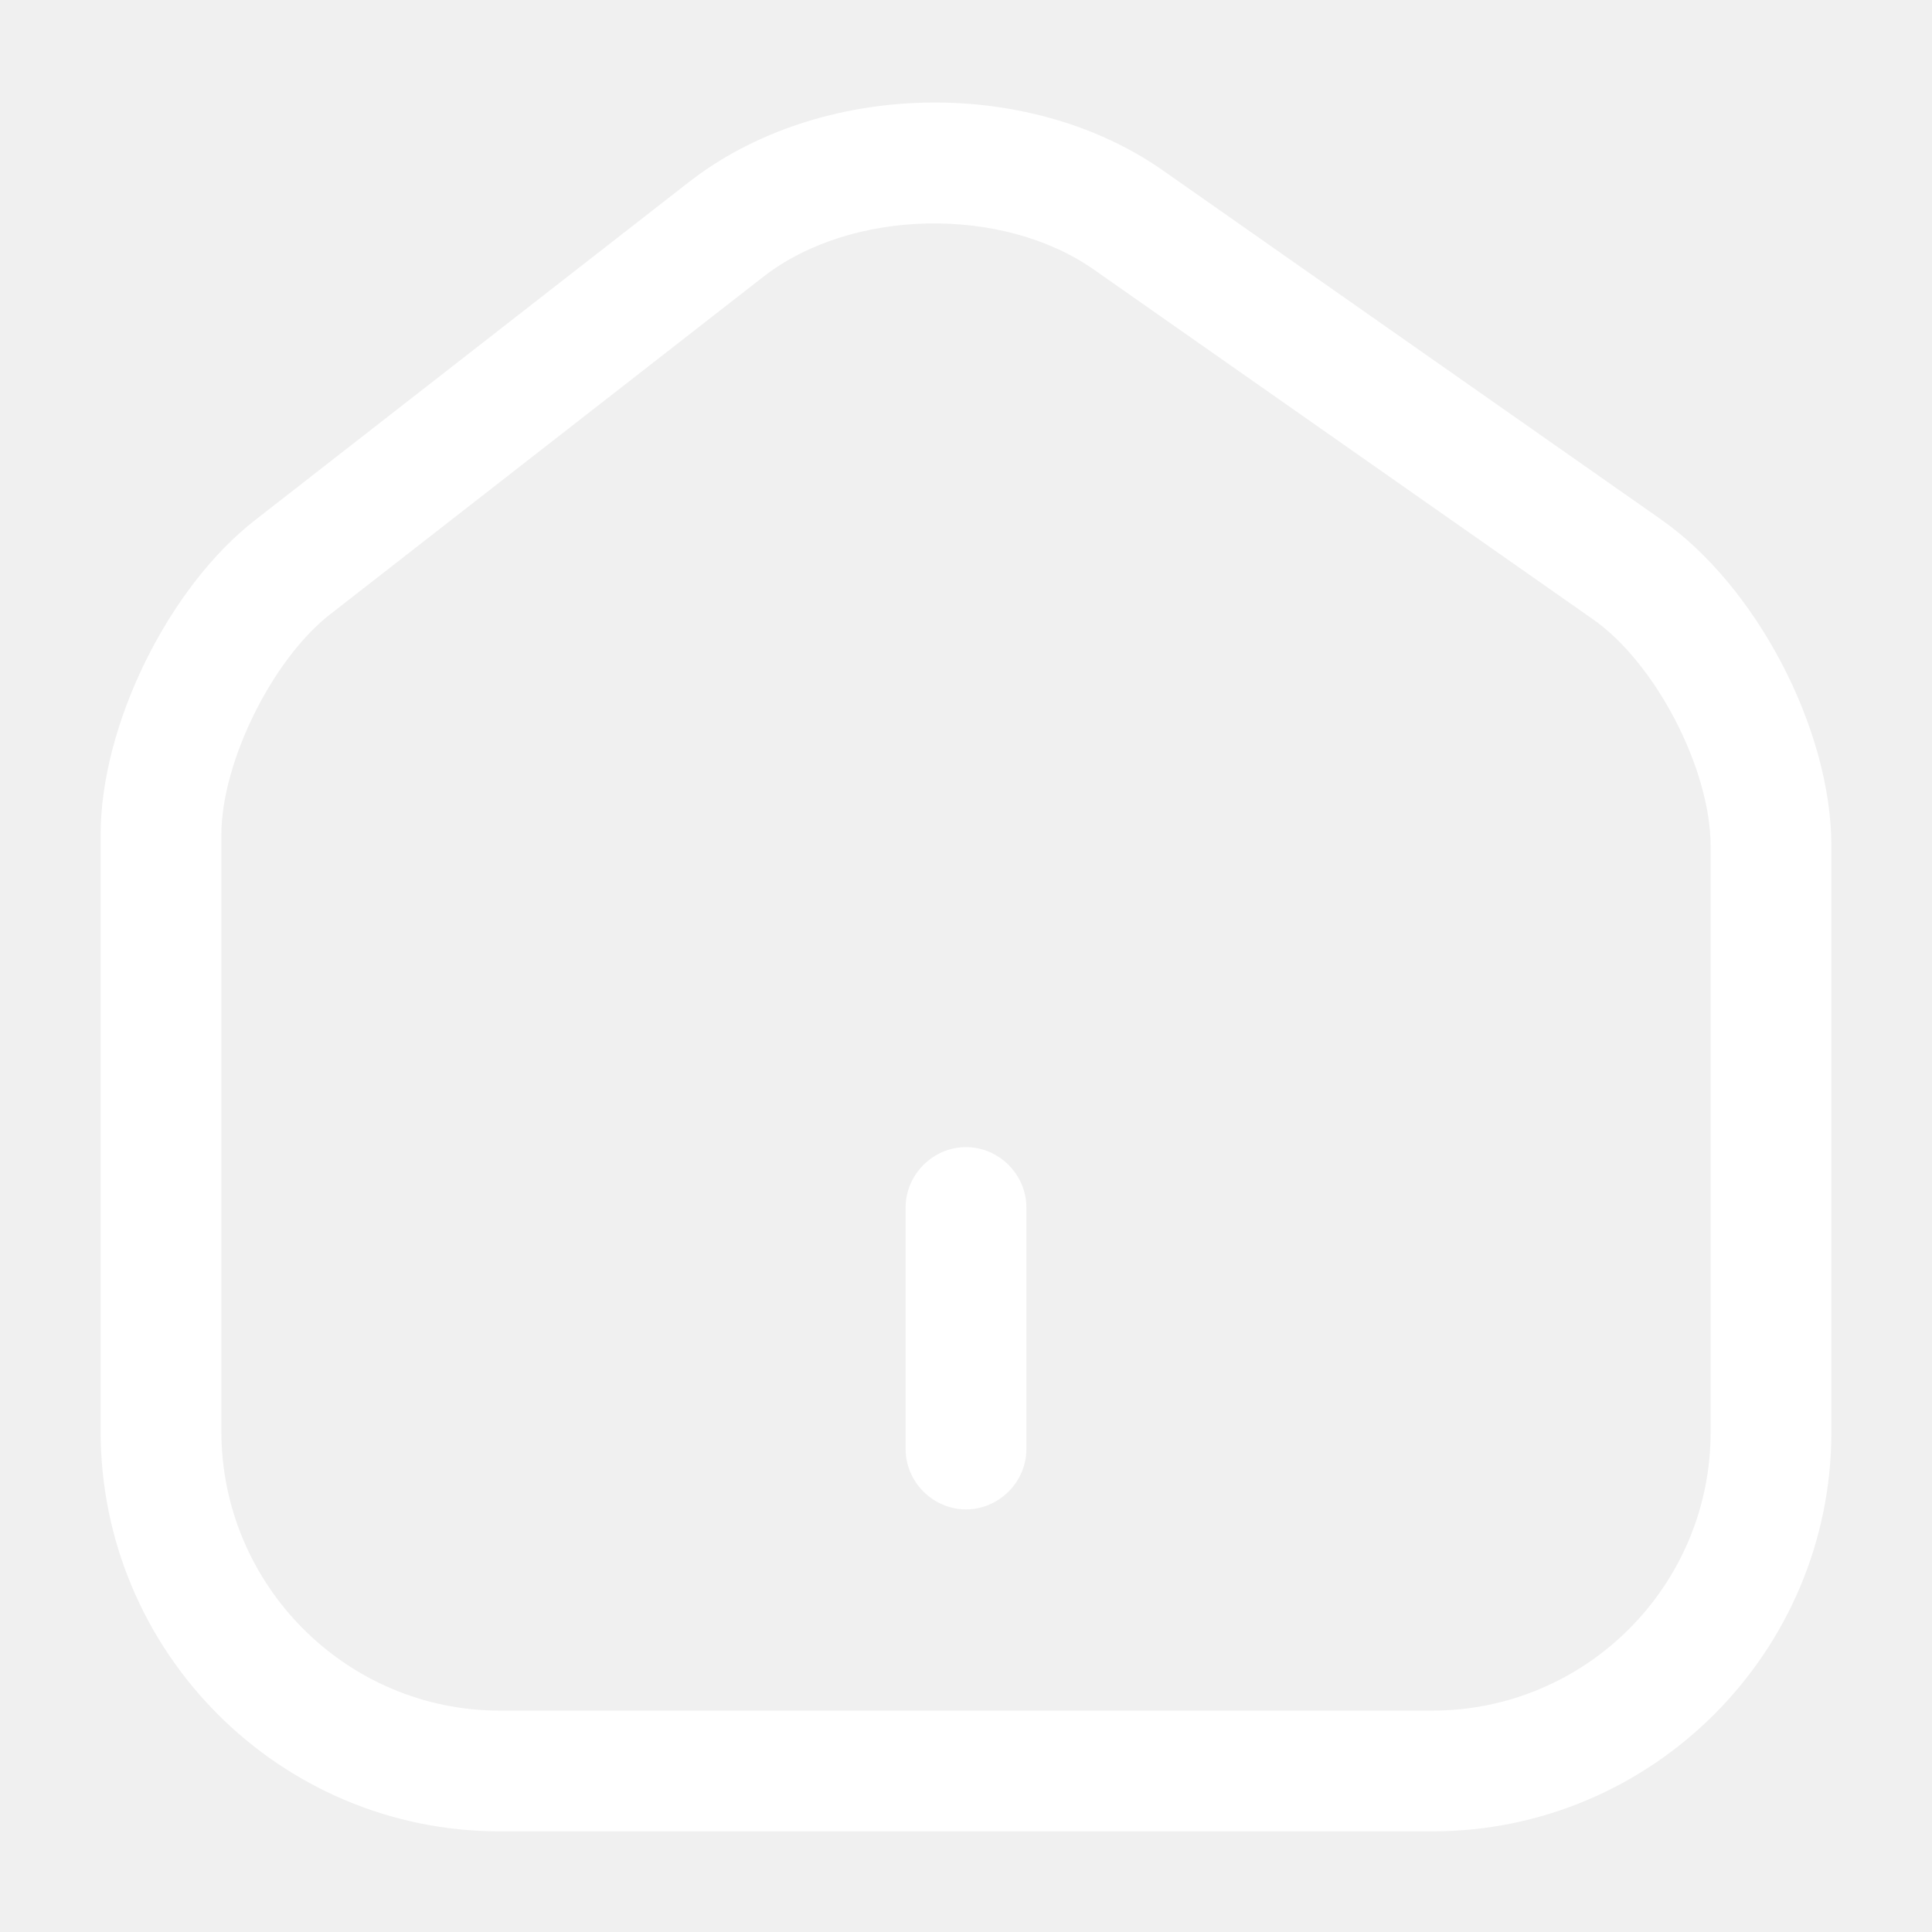
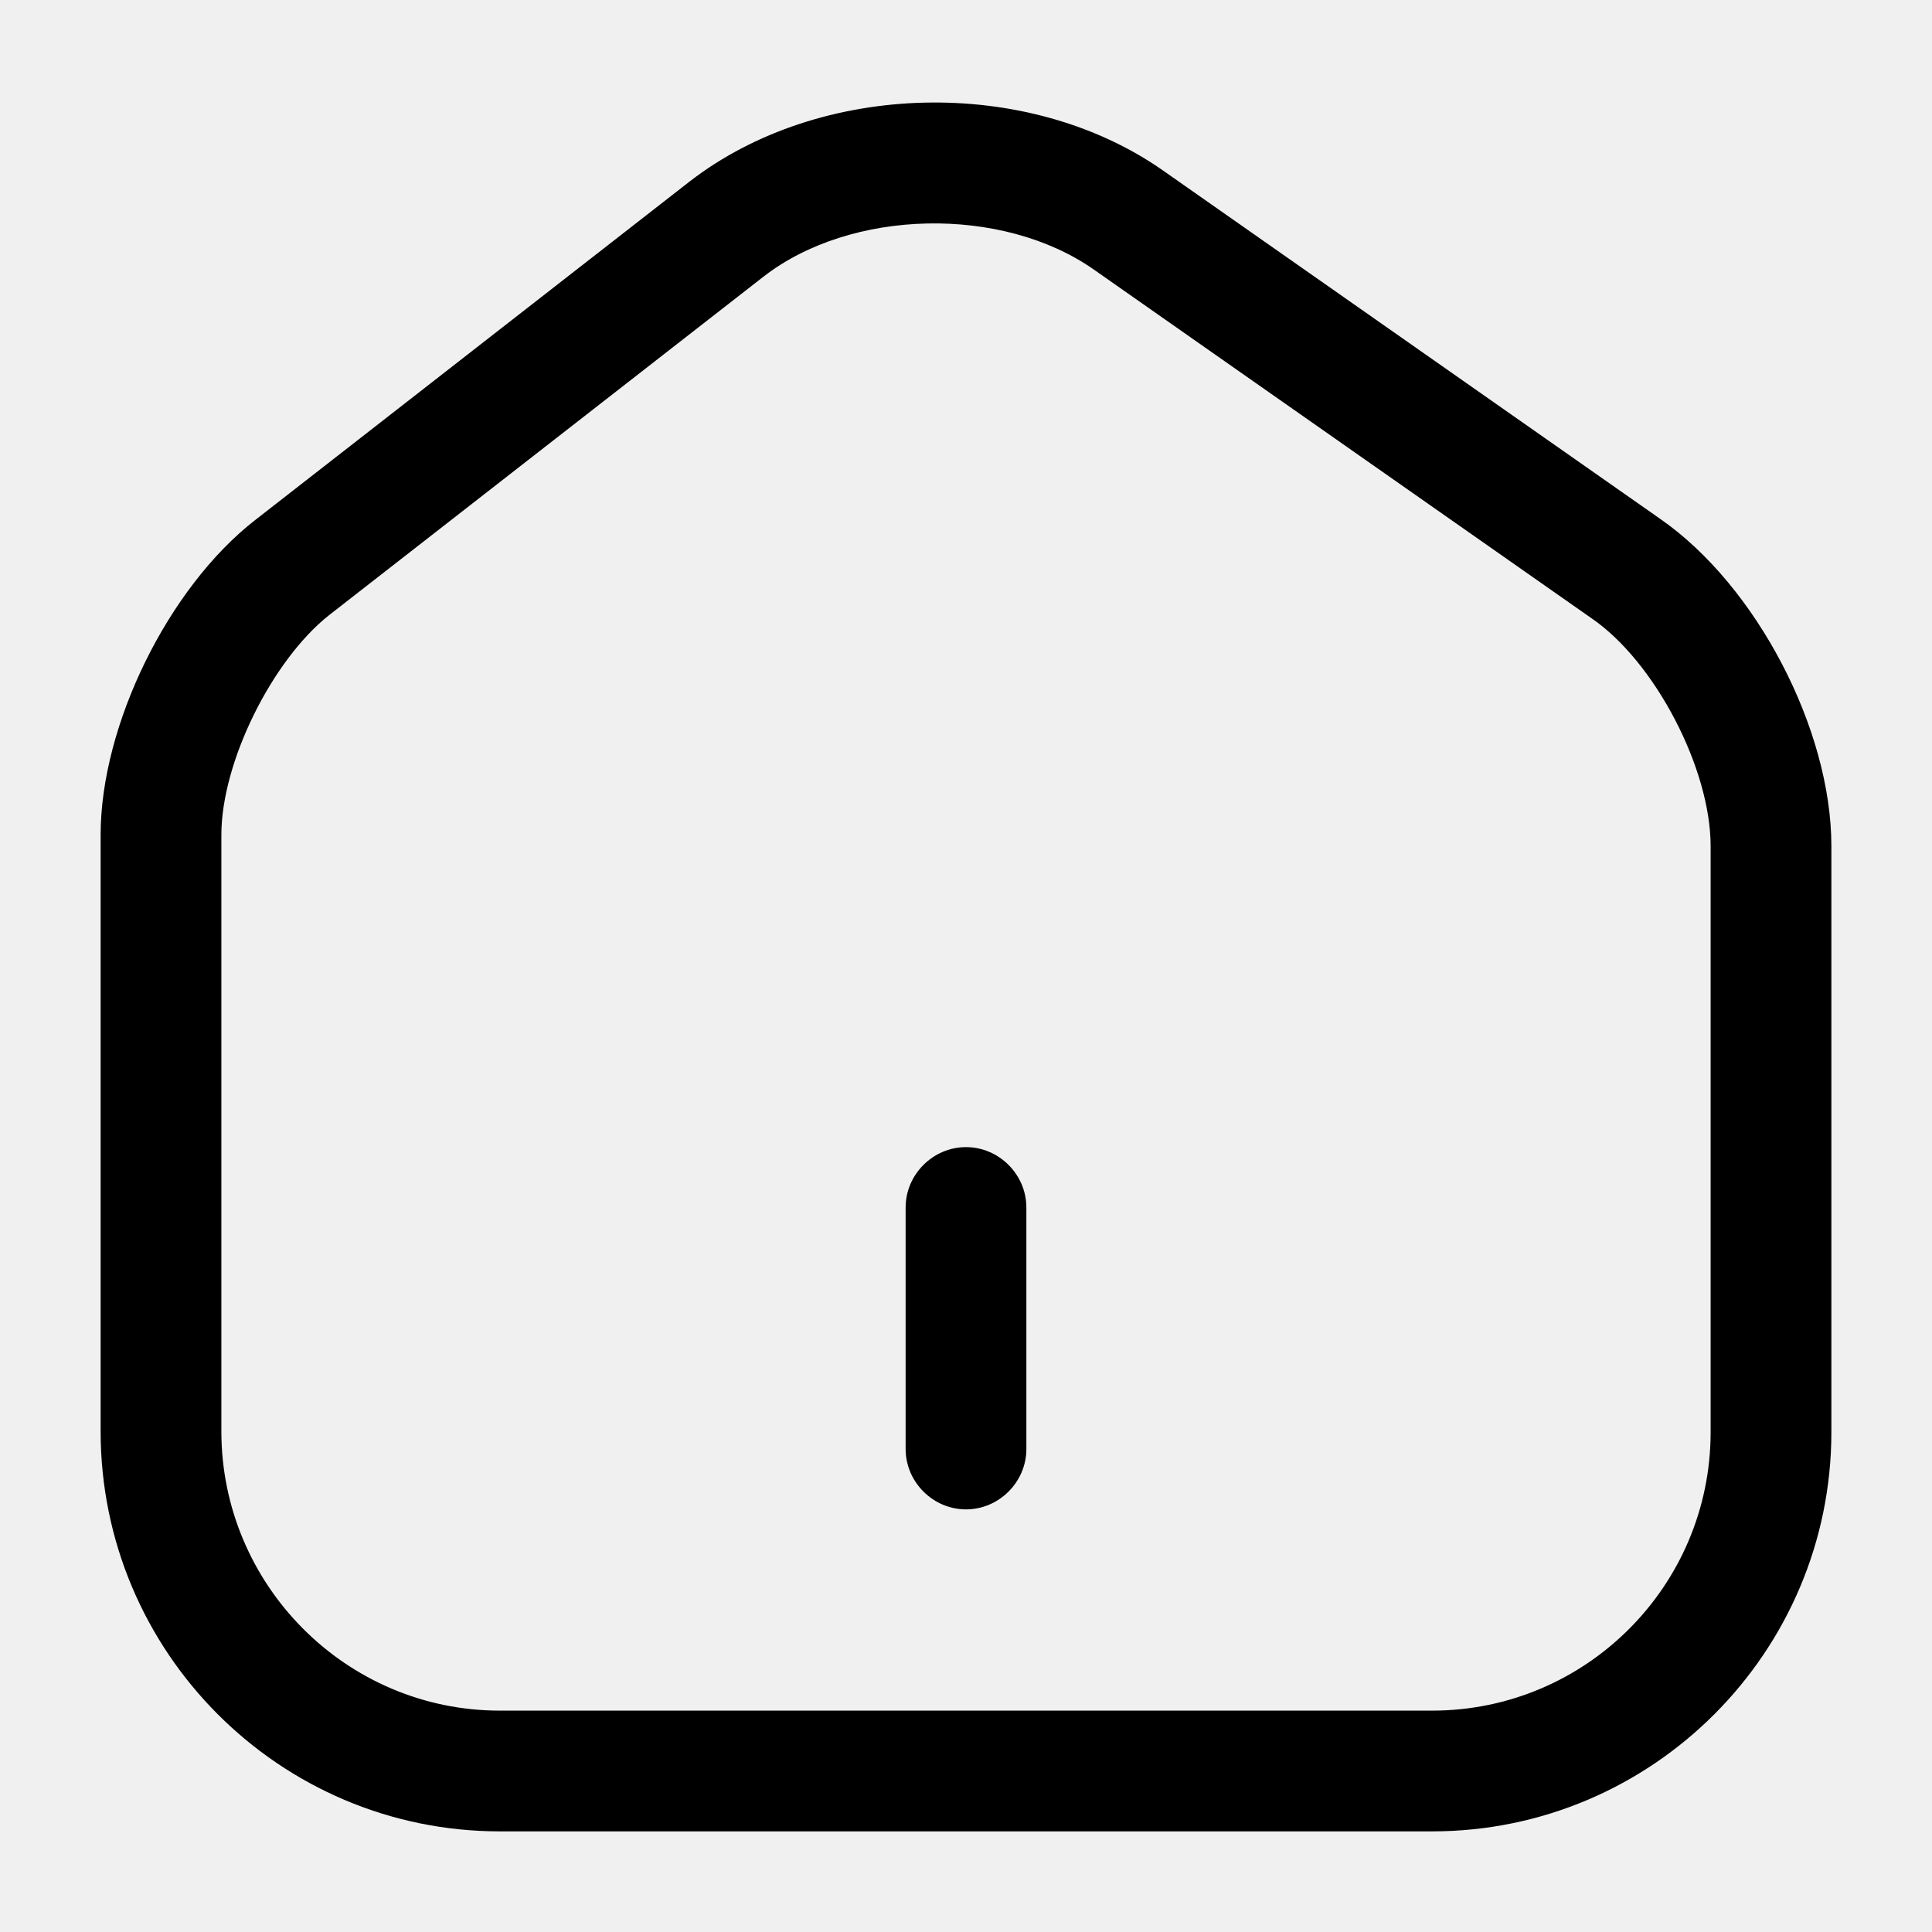
<svg xmlns="http://www.w3.org/2000/svg" width="100%" height="100%" viewBox="0 0 24 24" fill="none">
-   <path d="M17.79 22.75H6.21C3.47 22.75 1.25 20.52 1.25 17.78V10.37C1.25 9.01 2.09 7.3 3.17 6.46L8.56 2.26C10.18 1 12.77 0.94 14.45 2.12L20.63 6.45C21.82 7.28 22.75 9.06 22.75 10.51V17.79C22.75 20.52 20.53 22.75 17.79 22.75ZM9.48 3.44L4.09 7.64C3.38 8.2 2.75 9.47 2.75 10.37V17.78C2.75 19.69 4.3 21.25 6.21 21.25H17.79C19.7 21.25 21.25 19.7 21.25 17.79V10.51C21.25 9.55 20.56 8.22 19.77 7.68L13.59 3.35C12.45 2.55 10.57 2.59 9.48 3.44Z" fill="white" />
-   <path d="M12 18.75C11.59 18.75 11.25 18.41 11.25 18V15C11.25 14.59 11.59 14.25 12 14.25C12.41 14.25 12.75 14.59 12.75 15V18C12.75 18.41 12.41 18.75 12 18.75Z" fill="white" />
+   <path d="M17.79 22.75H6.21C3.47 22.75 1.25 20.52 1.25 17.78V10.37C1.25 9.01 2.09 7.3 3.17 6.46L8.56 2.26C10.18 1 12.77 0.94 14.45 2.12L20.63 6.45C21.82 7.28 22.75 9.06 22.75 10.51V17.79C22.75 20.52 20.53 22.75 17.79 22.75ZM9.48 3.44L4.09 7.64C3.38 8.2 2.75 9.47 2.75 10.37V17.78C2.75 19.69 4.3 21.25 6.21 21.25H17.79C19.7 21.25 21.25 19.7 21.25 17.79V10.51C21.25 9.55 20.56 8.22 19.77 7.68L13.59 3.35C12.45 2.55 10.57 2.59 9.48 3.44Z" fill="currentcolor" />
+   <path d="M12 18.75C11.59 18.75 11.25 18.41 11.25 18V15C11.25 14.59 11.59 14.25 12 14.25C12.41 14.25 12.75 14.59 12.75 15V18C12.75 18.41 12.41 18.75 12 18.75Z" fill="currentcolor" />
</svg>
